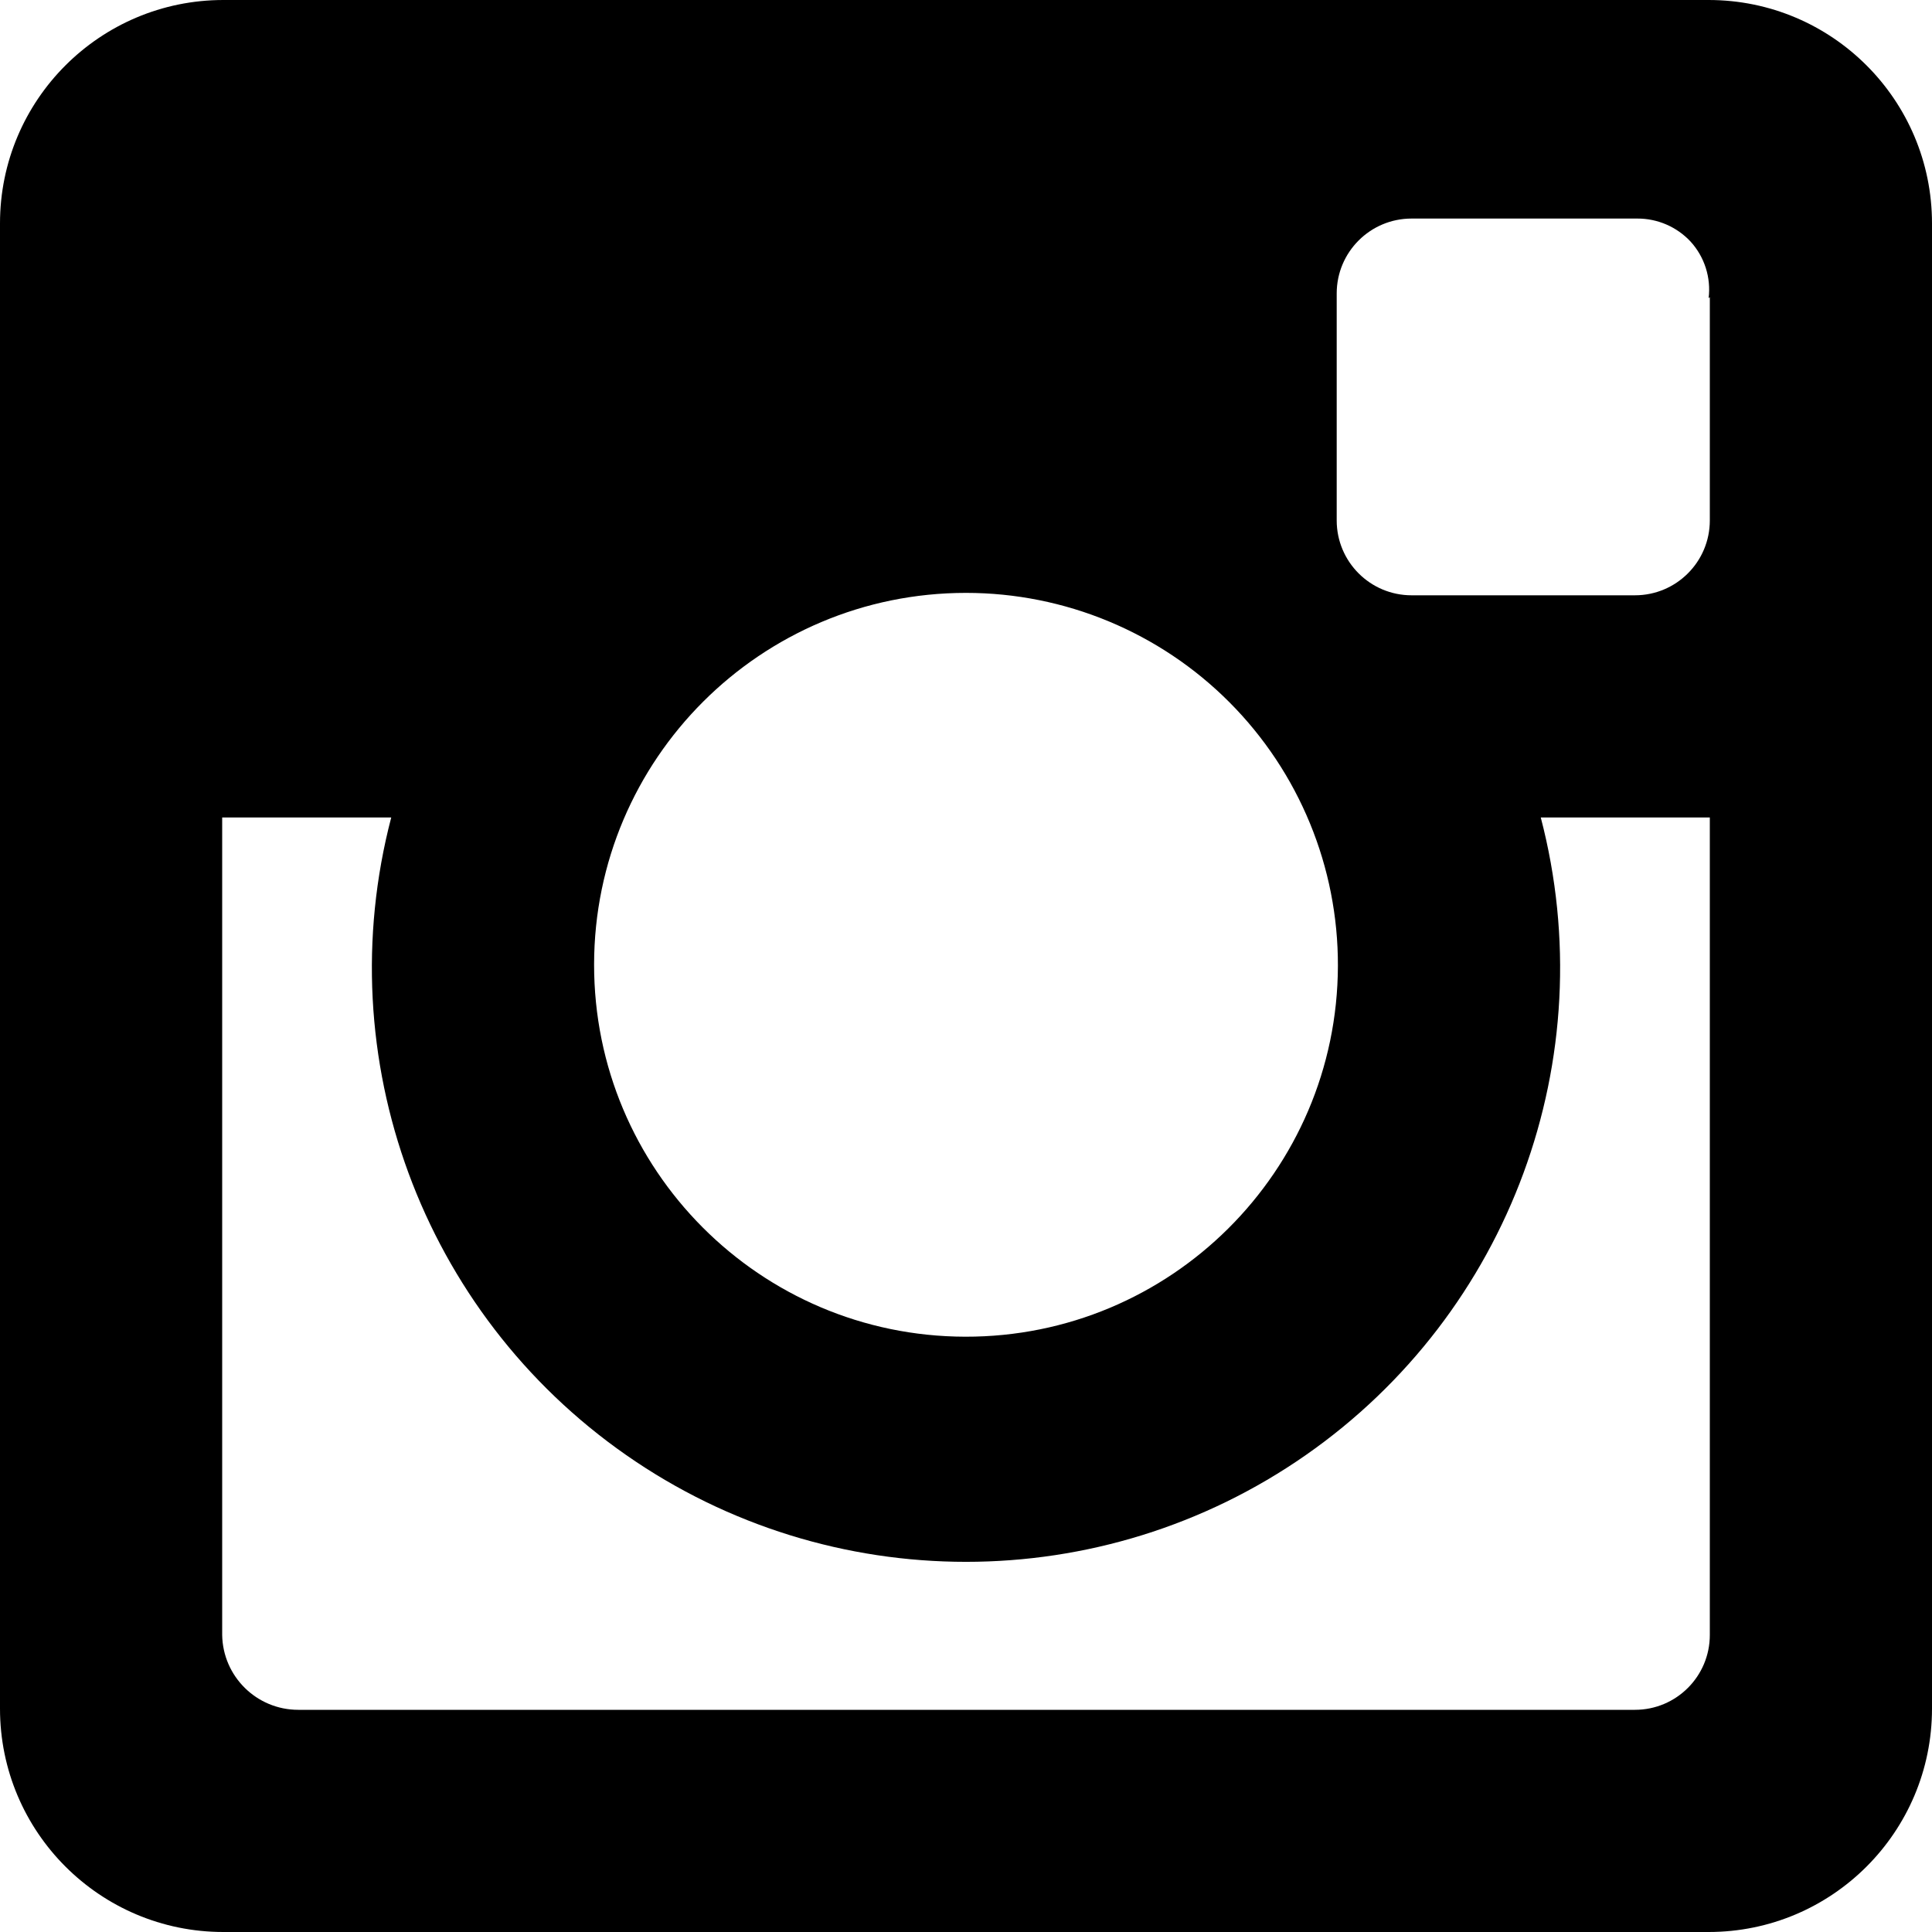
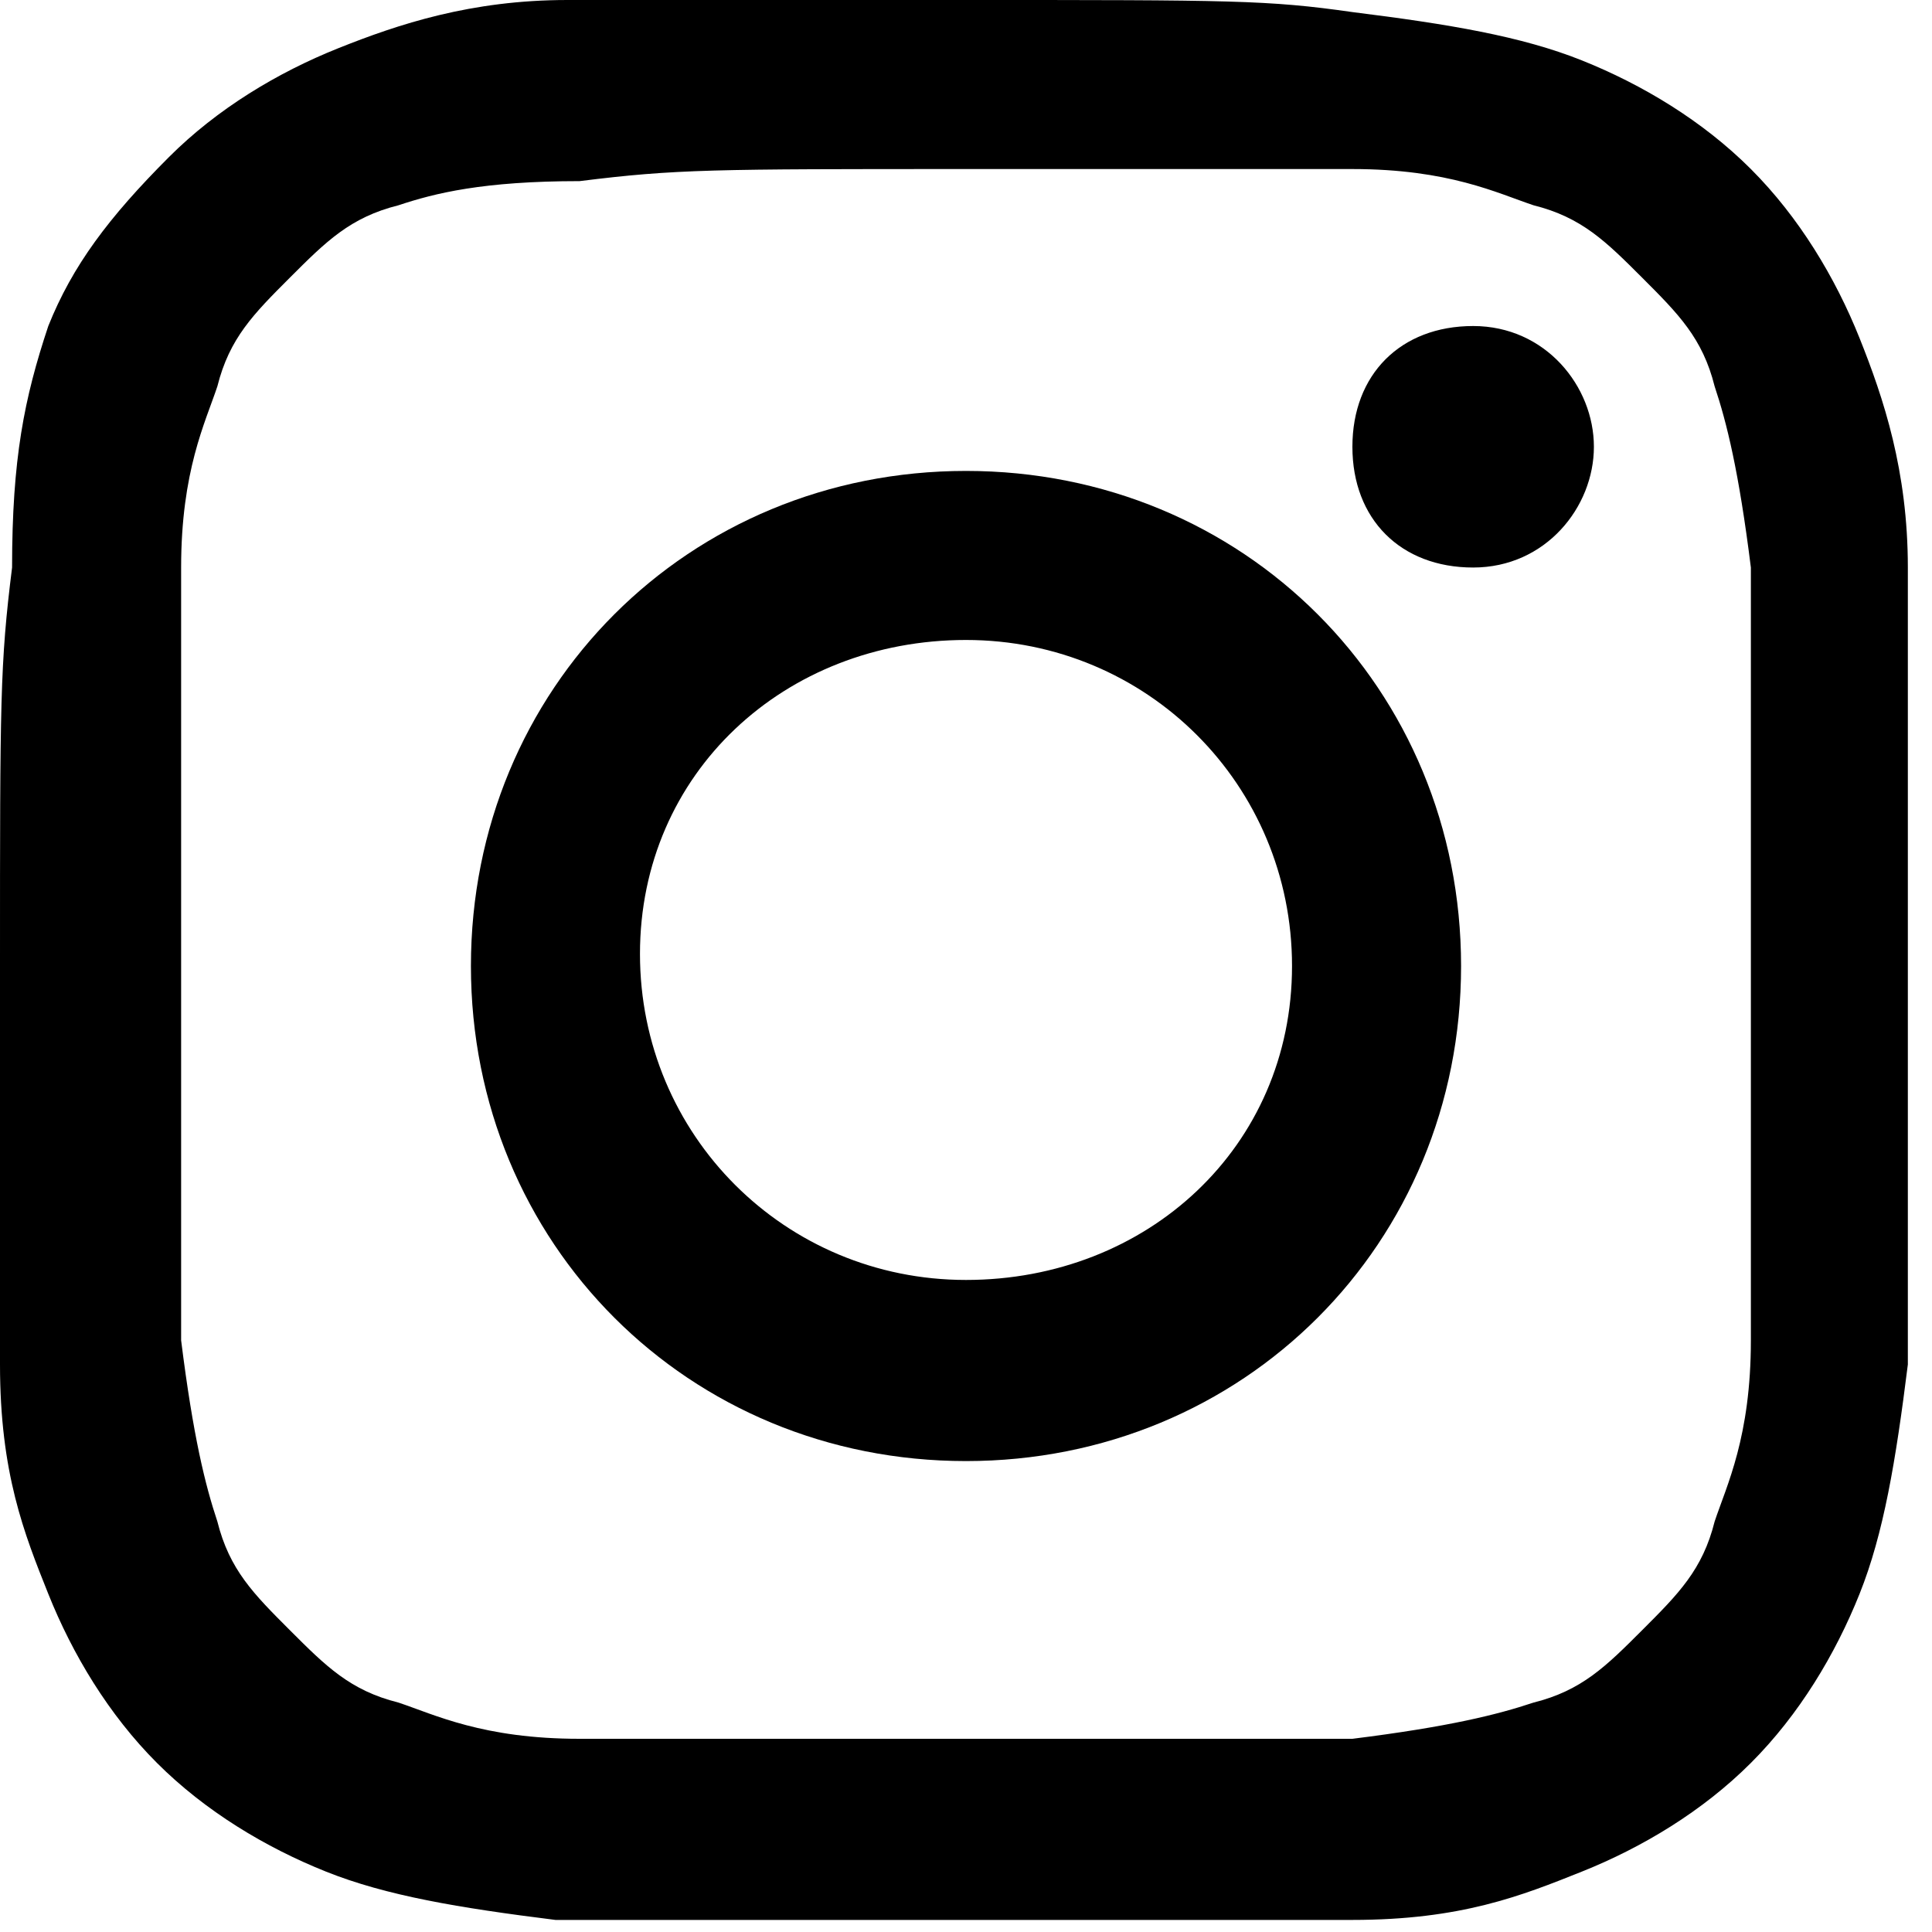
- <svg xmlns="http://www.w3.org/2000/svg" width="16" height="16" viewBox="0 0 16 16">
-   <path d="M14.15,6.77H12.76a4.92,4.92,0,1,1-9.52,0H1.84v6.77a.63.63,0,0,0,.63.62H13.54a.62.62,0,0,0,.62-.62V6.77Zm0-4.3A.59.59,0,0,0,14,2a.6.6,0,0,0-.44-.19H11.69a.62.62,0,0,0-.62.62V4.31a.62.62,0,0,0,.62.62h1.85a.62.62,0,0,0,.62-.62V2.46ZM8,4.91A3.08,3.08,0,1,0,11.08,8,3.08,3.08,0,0,0,8,4.91ZM14.15,16H1.85A1.85,1.85,0,0,1,0,14.15V1.85A1.85,1.85,0,0,1,1.85,0h12.3A1.85,1.85,0,0,1,16,1.85v12.3A1.85,1.85,0,0,1,14.15,16Z" />
+ <svg xmlns="http://www.w3.org/2000/svg" version="1.1" id="Layer_1" x="0px" y="0px" viewBox="0 0 16 16" style="enable-background:new 0 0 16 16;" xml:space="preserve">
+   <path d="M8,1.4c2.1,0,2.4,0,3.2,0c0.8,0,1.2,0.2,1.5,0.3c0.4,0.1,0.6,0.3,0.9,0.6c0.3,0.3,0.5,0.5,0.6,0.9c0.1,0.3,0.2,0.7,0.3,1.5  c0,0.8,0,1.1,0,3.2s0,2.4,0,3.2c0,0.8-0.2,1.2-0.3,1.5c-0.1,0.4-0.3,0.6-0.6,0.9c-0.3,0.3-0.5,0.5-0.9,0.6c-0.3,0.1-0.7,0.2-1.5,0.3  c-0.8,0-1.1,0-3.2,0s-2.4,0-3.2,0c-0.8,0-1.2-0.2-1.5-0.3c-0.4-0.1-0.6-0.3-0.9-0.6c-0.3-0.3-0.5-0.5-0.6-0.9  c-0.1-0.3-0.2-0.7-0.3-1.5c0-0.8,0-1.1,0-3.2s0-2.4,0-3.2c0-0.8,0.2-1.2,0.3-1.5c0.1-0.4,0.3-0.6,0.6-0.9c0.3-0.3,0.5-0.5,0.9-0.6  C3.6,1.6,4,1.5,4.8,1.5C5.6,1.4,5.9,1.4,8,1.4L8,1.4z M8,0C5.8,0,5.6,0,4.7,0c-0.8,0-1.4,0.2-1.9,0.4c-0.5,0.2-1,0.5-1.4,0.9  C0.9,1.8,0.6,2.2,0.4,2.7C0.2,3.3,0.1,3.8,0.1,4.7C0,5.5,0,5.8,0,8s0,2.4,0,3.3c0,0.9,0.2,1.4,0.4,1.9c0.2,0.5,0.5,1,0.9,1.4  c0.4,0.4,0.9,0.7,1.4,0.9c0.5,0.2,1.1,0.3,1.9,0.4c0.9,0,1.1,0,3.3,0s2.4,0,3.3,0c0.9,0,1.4-0.2,1.9-0.4c0.5-0.2,1-0.5,1.4-0.9  s0.7-0.9,0.9-1.4c0.2-0.5,0.3-1.1,0.4-1.9c0-0.9,0-1.1,0-3.3s0-2.4,0-3.3c0-0.8-0.2-1.4-0.4-1.9c-0.2-0.5-0.5-1-0.9-1.4  c-0.4-0.4-0.9-0.7-1.4-0.9c-0.5-0.2-1.1-0.3-1.9-0.4C10.5,0,10.2,0,8,0L8,0L8,0z" />
+   <path d="M8,3.9C5.7,3.9,3.9,5.7,3.9,8s1.8,4.1,4.1,4.1s4.1-1.8,4.1-4.1C12.1,5.7,10.3,3.9,8,3.9z M8,10.6c-1.5,0-2.7-1.2-2.7-2.7  S6.5,5.3,8,5.3s2.7,1.2,2.7,2.7S9.5,10.6,8,10.6z" />
+   <path d="M13.2,3.7c0,0.5-0.4,1-1,1s-1-0.4-1-1s0.4-1,1-1S13.2,3.2,13.2,3.7z" />
</svg>
